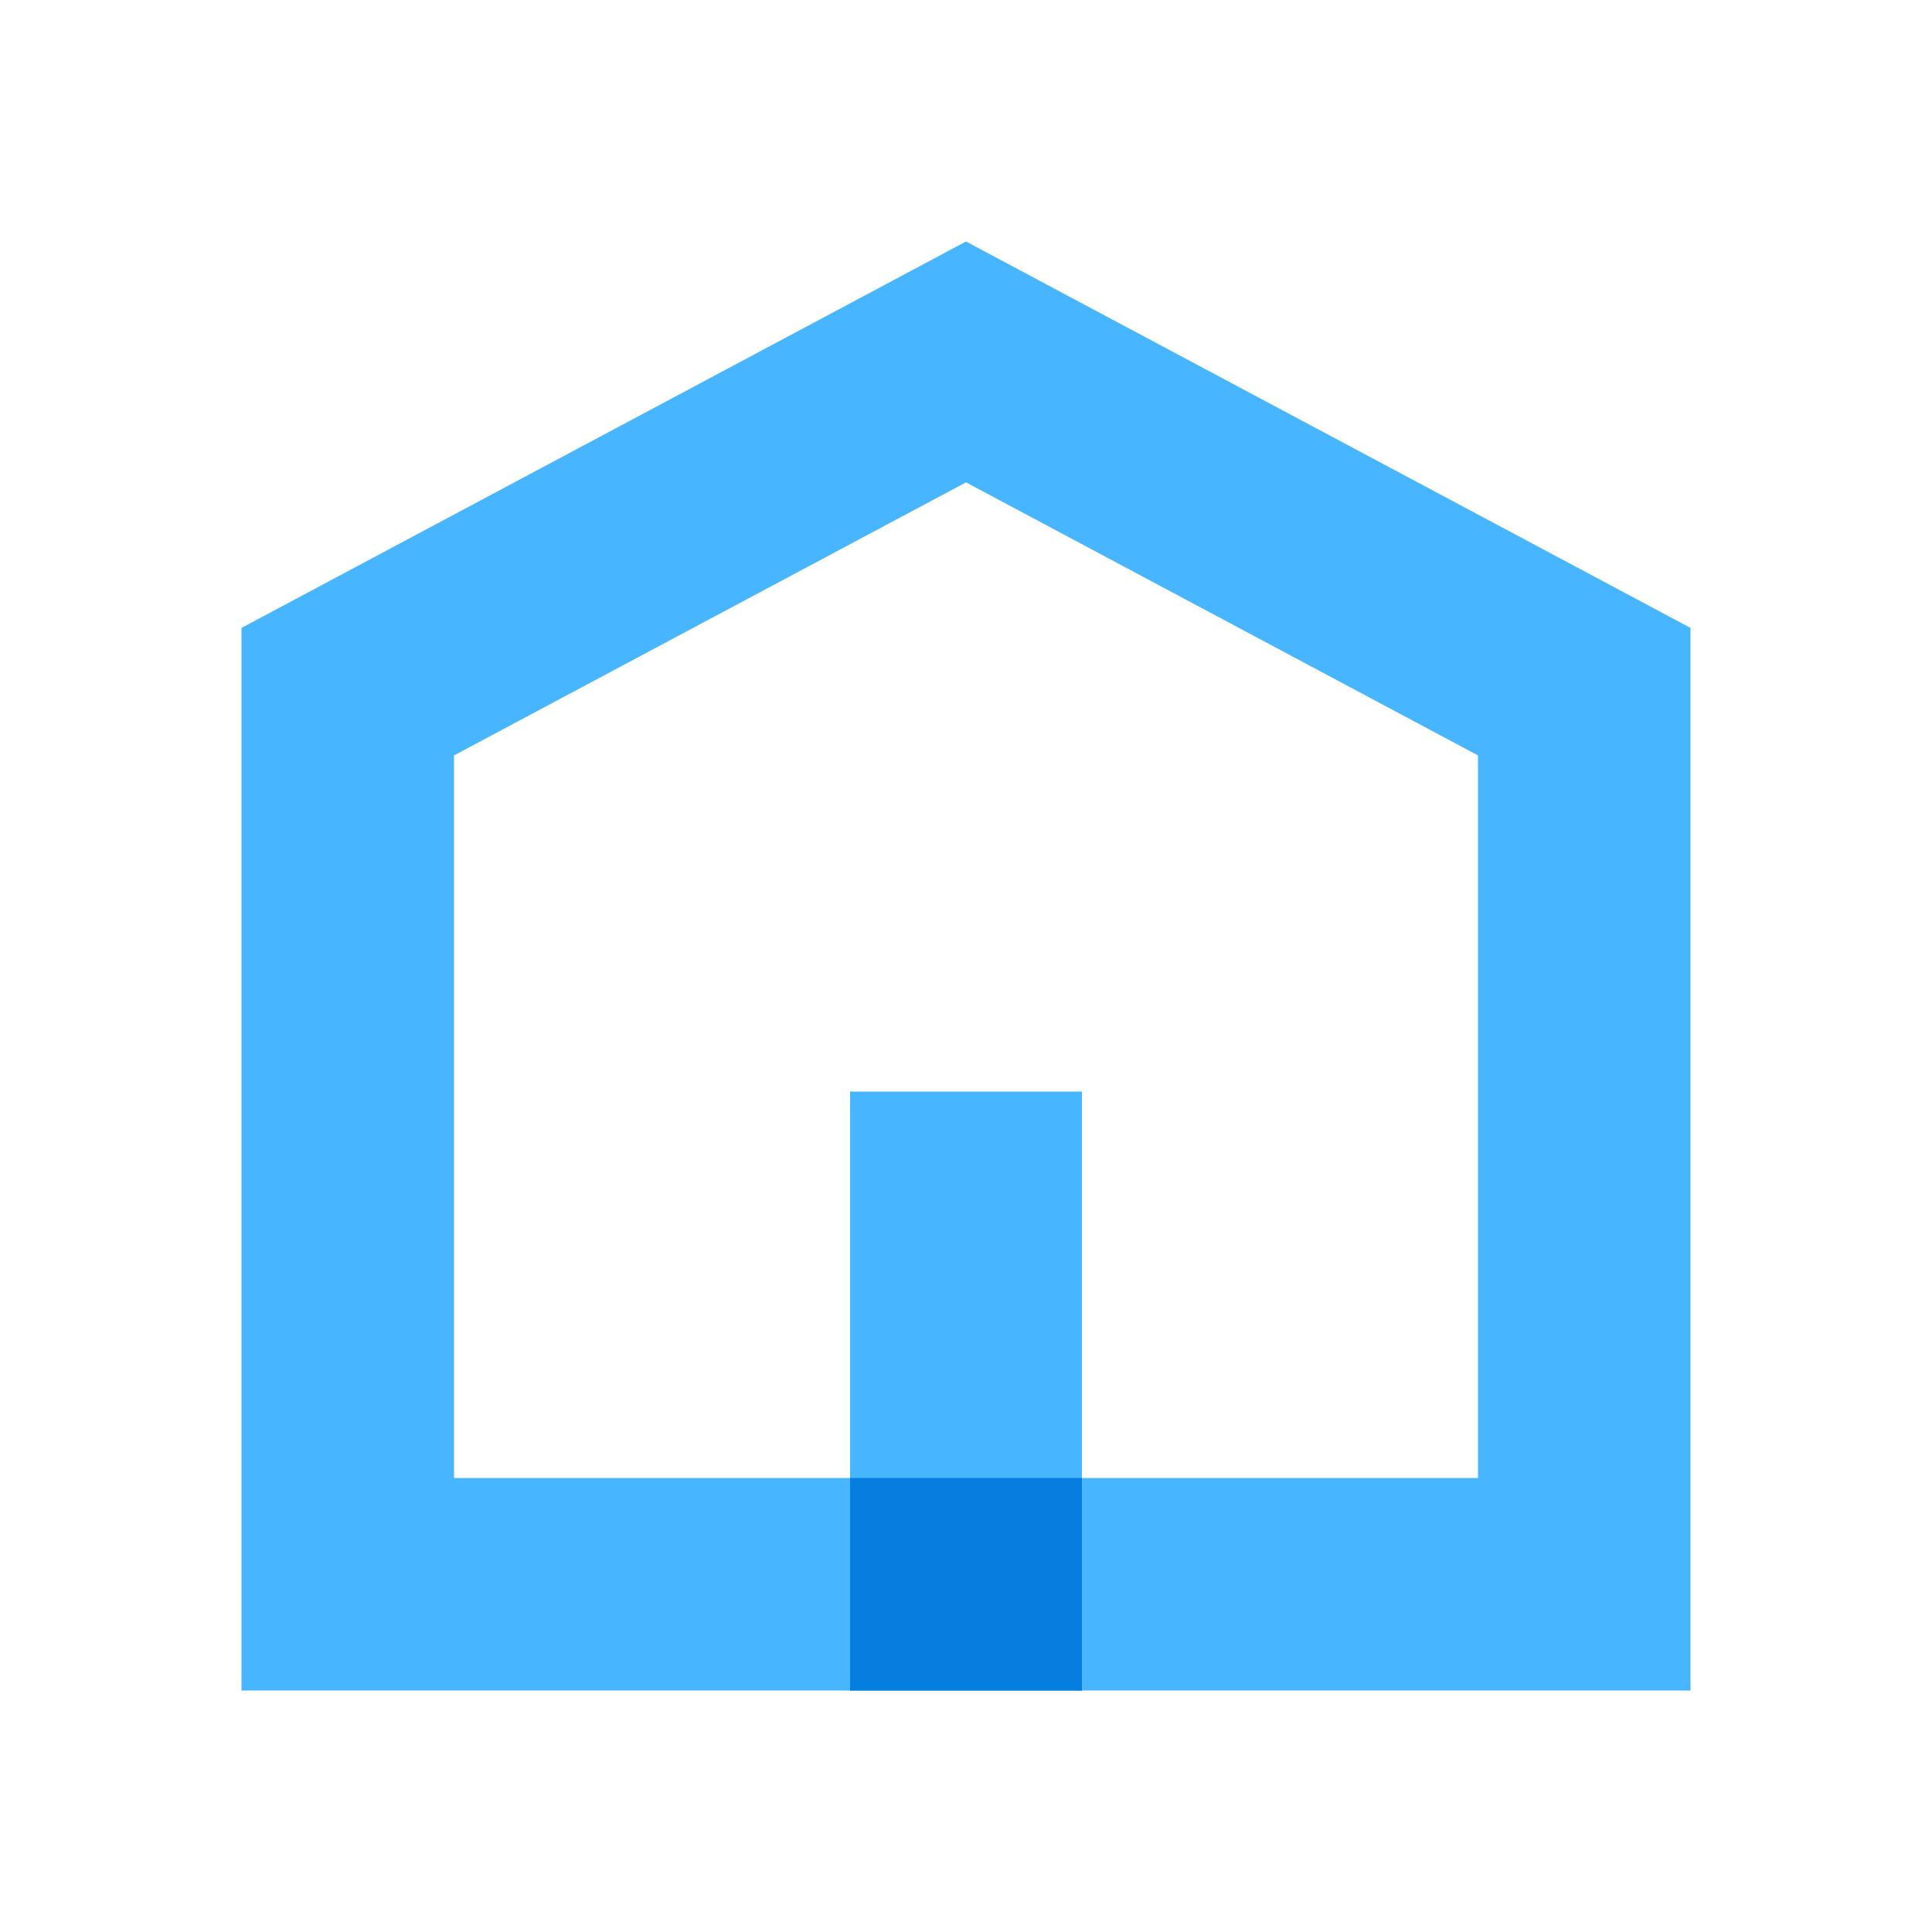
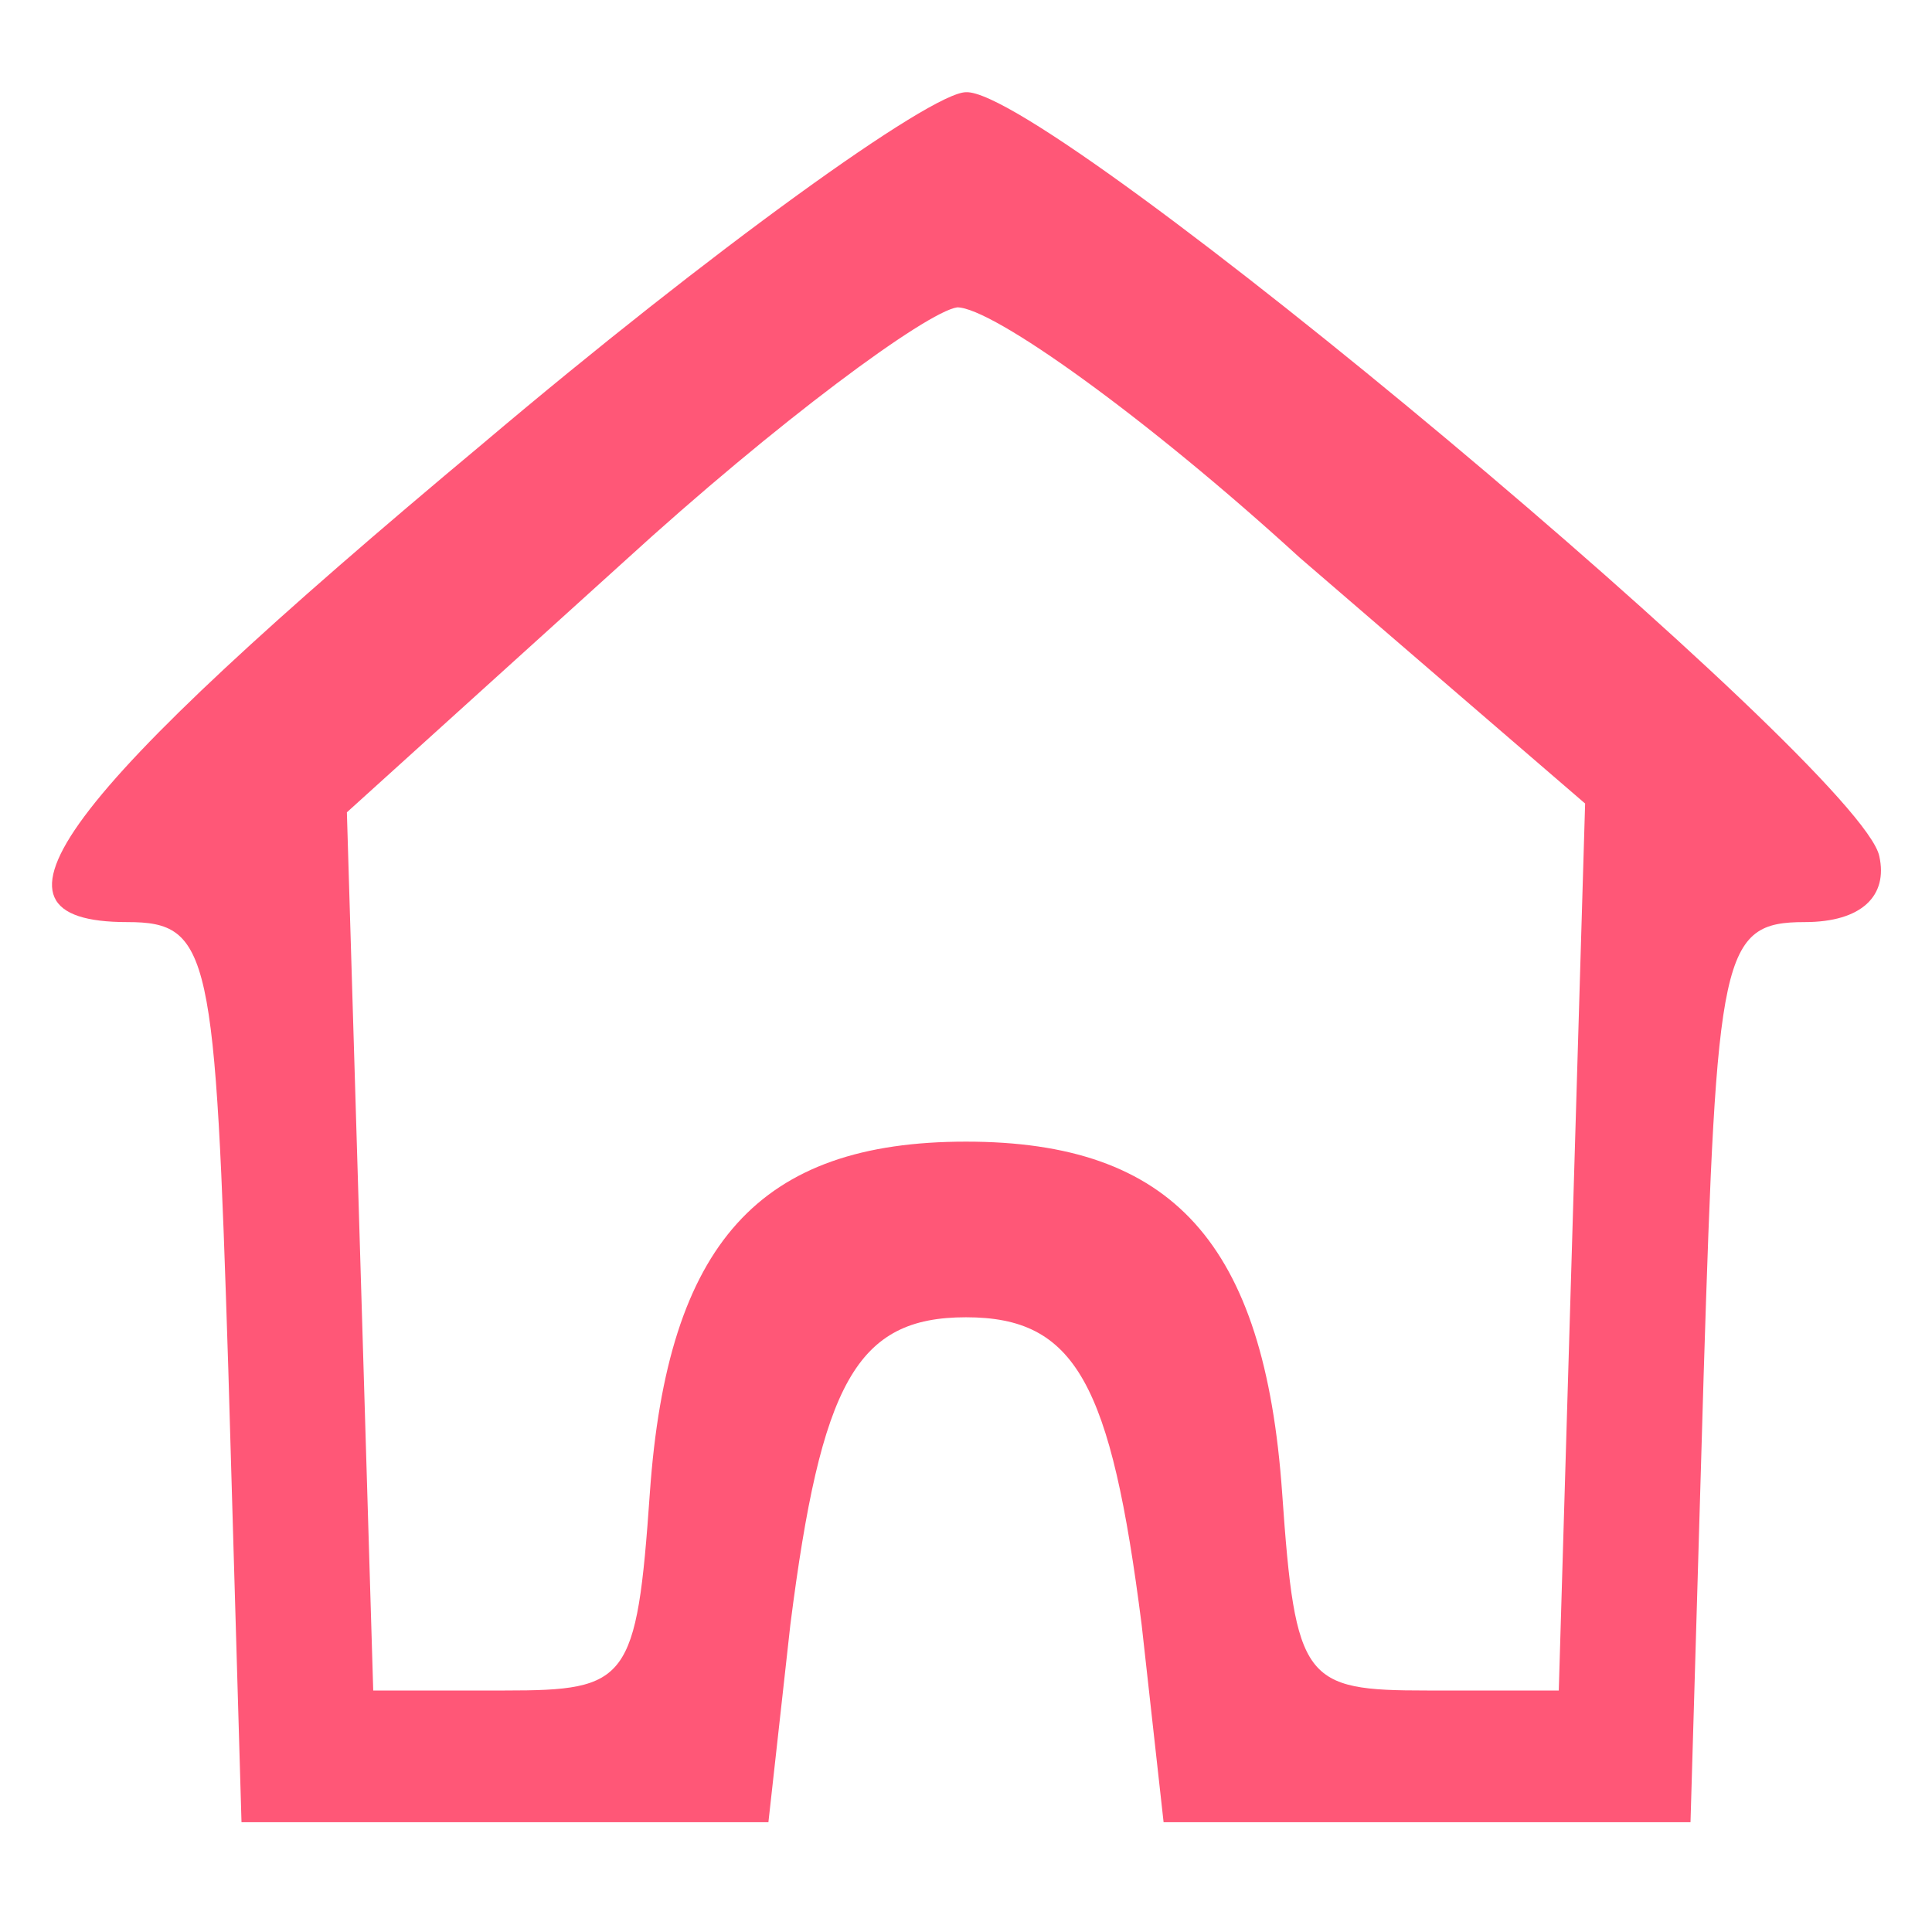
- <svg xmlns="http://www.w3.org/2000/svg" class="prefix__icon" viewBox="0 0 1024 1024" width="200" height="200">
-   <defs>
-     <style />
-   </defs>
-   <path d="M512 128l384 204.8V896H128V332.8L512 128zm0 127.652L240.64 400.379V783.36h542.72V400.379L512 255.652z" fill="#47B5FF" />
-   <path d="M450.56 578.56h122.88V896H450.56z" fill="#47B5FF" />
-   <path d="M450.56 783.36h122.88V896H450.56z" fill="#067EDF" />
+ <svg xmlns="http://www.w3.org/2000/svg" version="1.0" width="44pt" height="44pt" viewBox="0 0 44 44" preserveAspectRatio="xMidYMid meet">
+   <g transform="translate(0,44) scale(0.1,-0.1)" fill="#ff5777" stroke="none">
+     <path d="M110 339 c-97 -81 -118 -109 -81 -109 19 0 20 -7 23 -102 l3 -103 60 0 60 0 5 45 c7 55 15 70 40 70 25 0 33 -15 40 -70 l5 -45 60 0 60 0 3 102 c3 96 4 103 23 103 13 0 19 6 17 15 -4 20 -189 175 -208 174 -8 0 -58 -36 -110 -80z m186 -26 l65 -56 -3 -101 -3 -101 -30 0 c-28 0 -30 2 -33 45 -4 57 -25 80 -72 80 -47 0 -68 -23 -72 -80 -3 -43 -5 -45 -33 -45 l-30 0 -3 100 -3 100 63 57 c35 32 69 57 76 58 8 0 43 -25 78 -57z" />
+   </g>
</svg>
